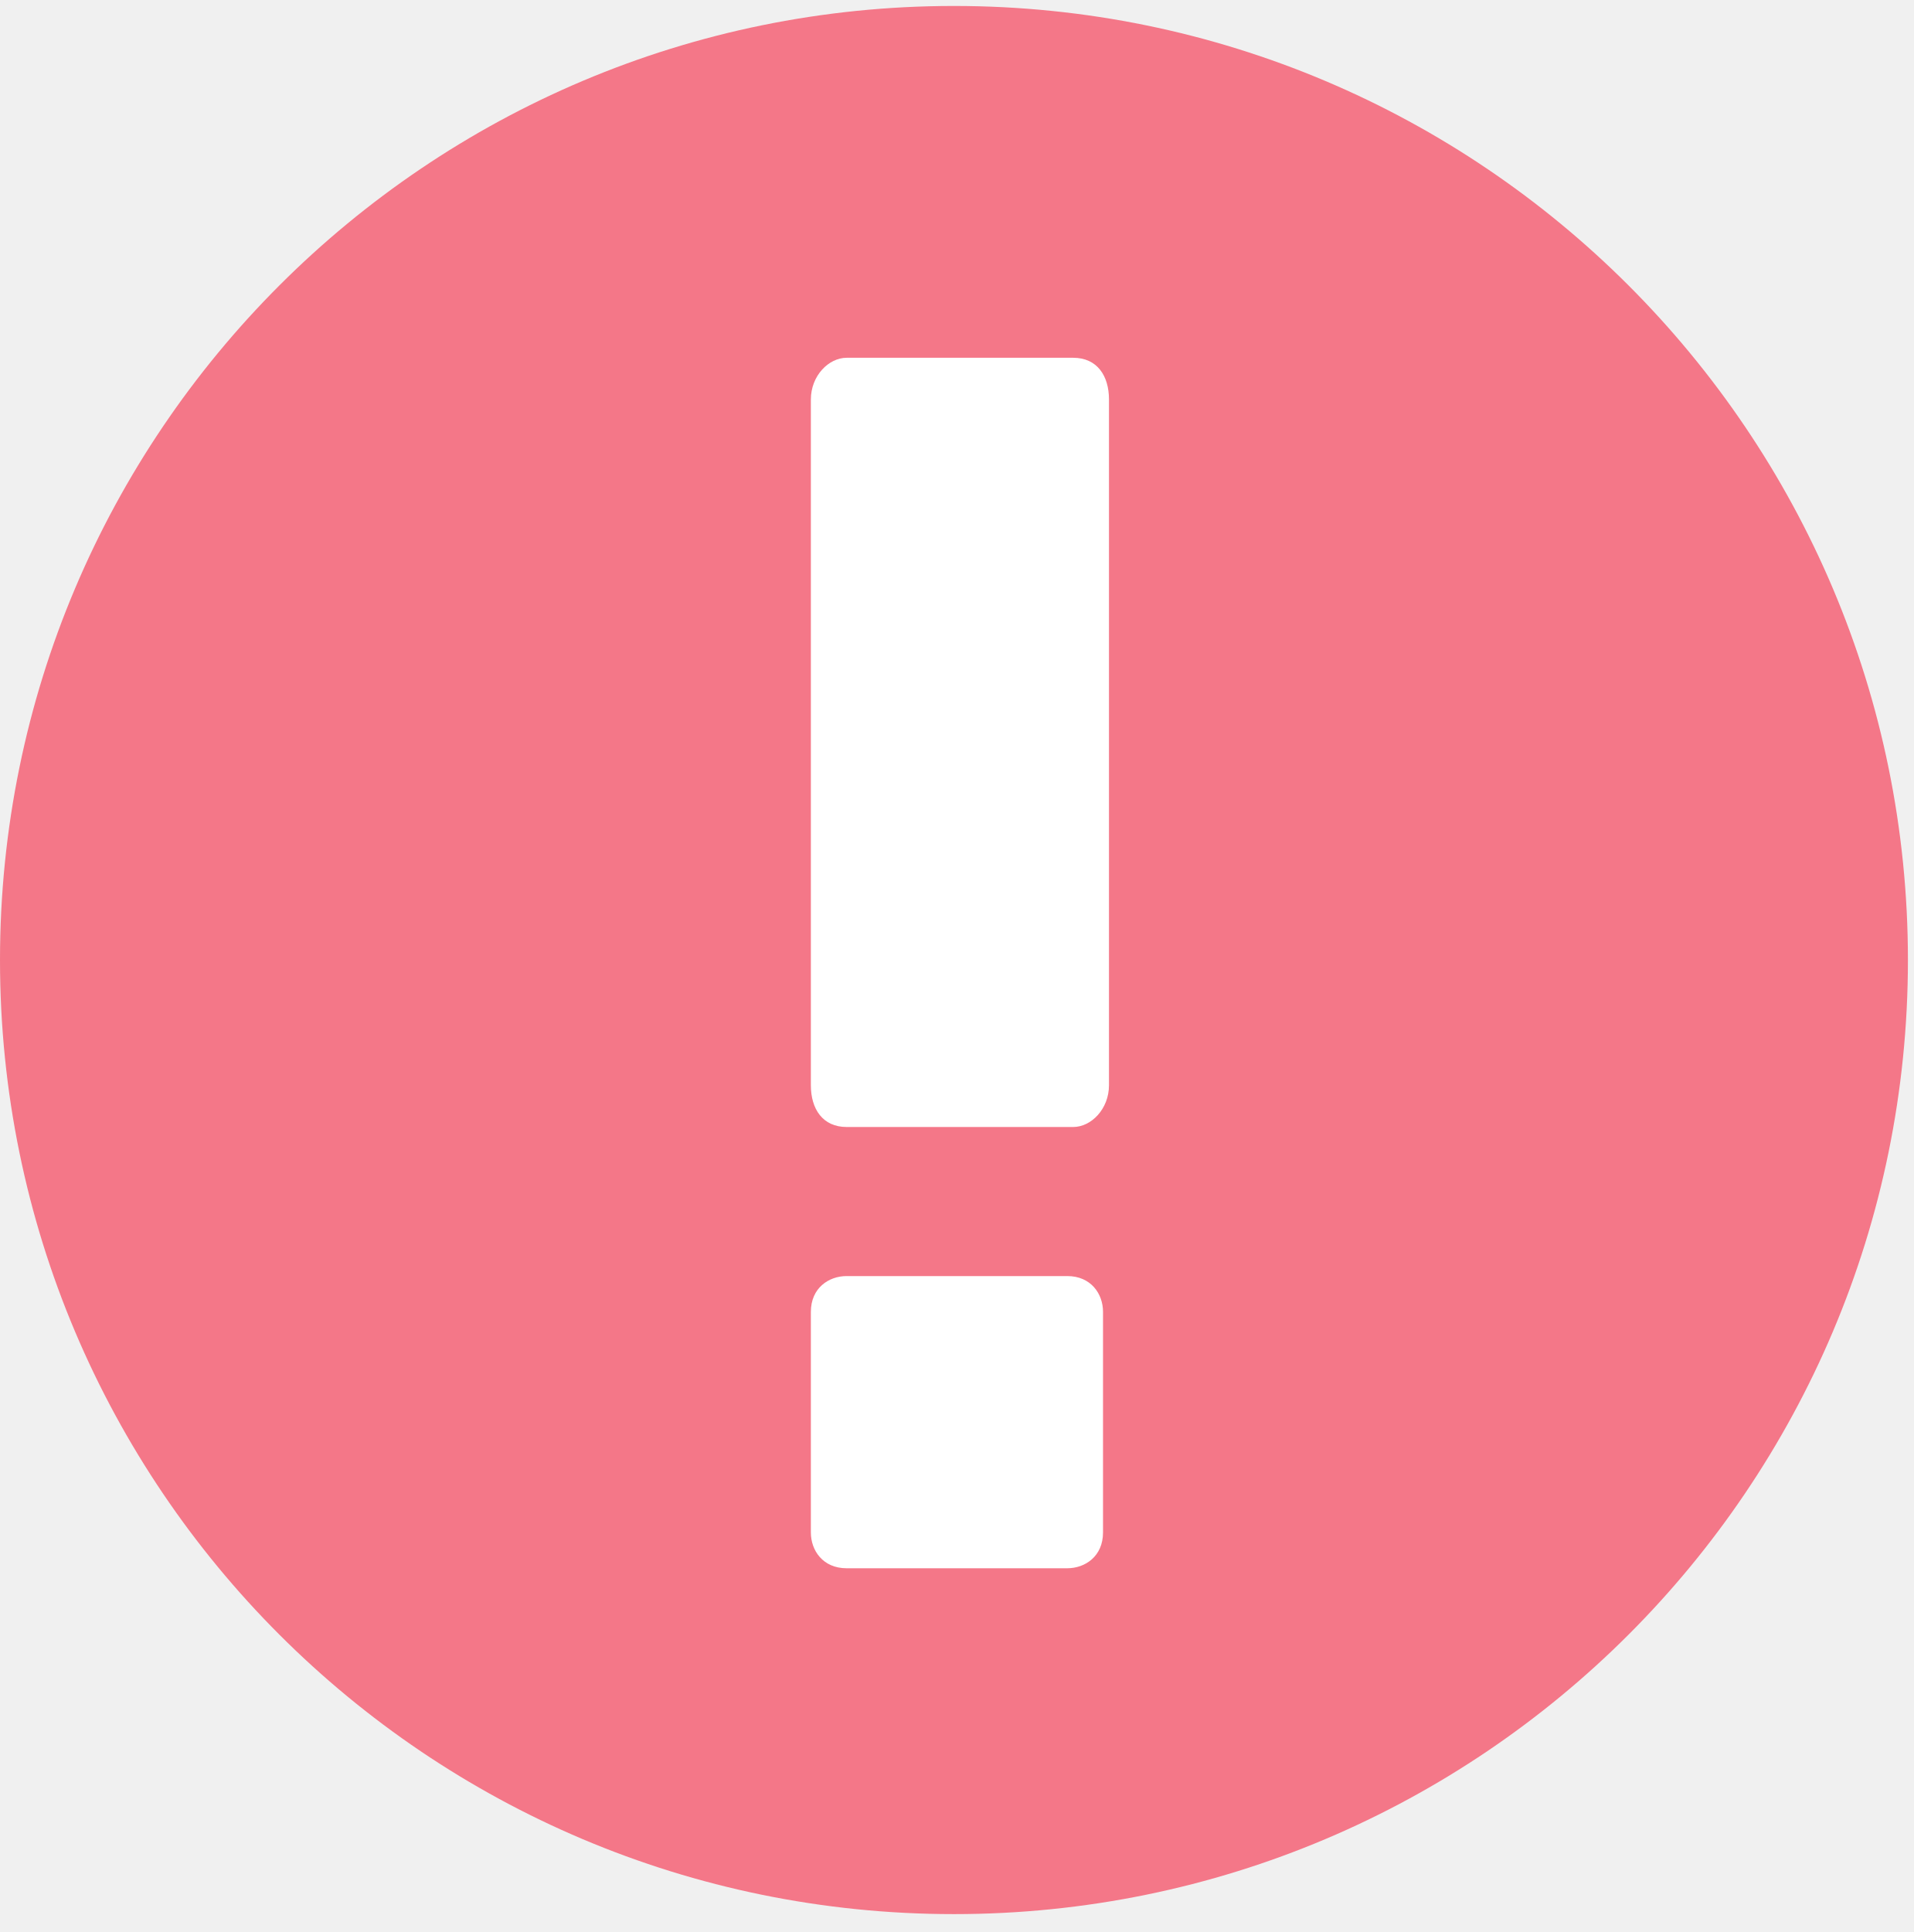
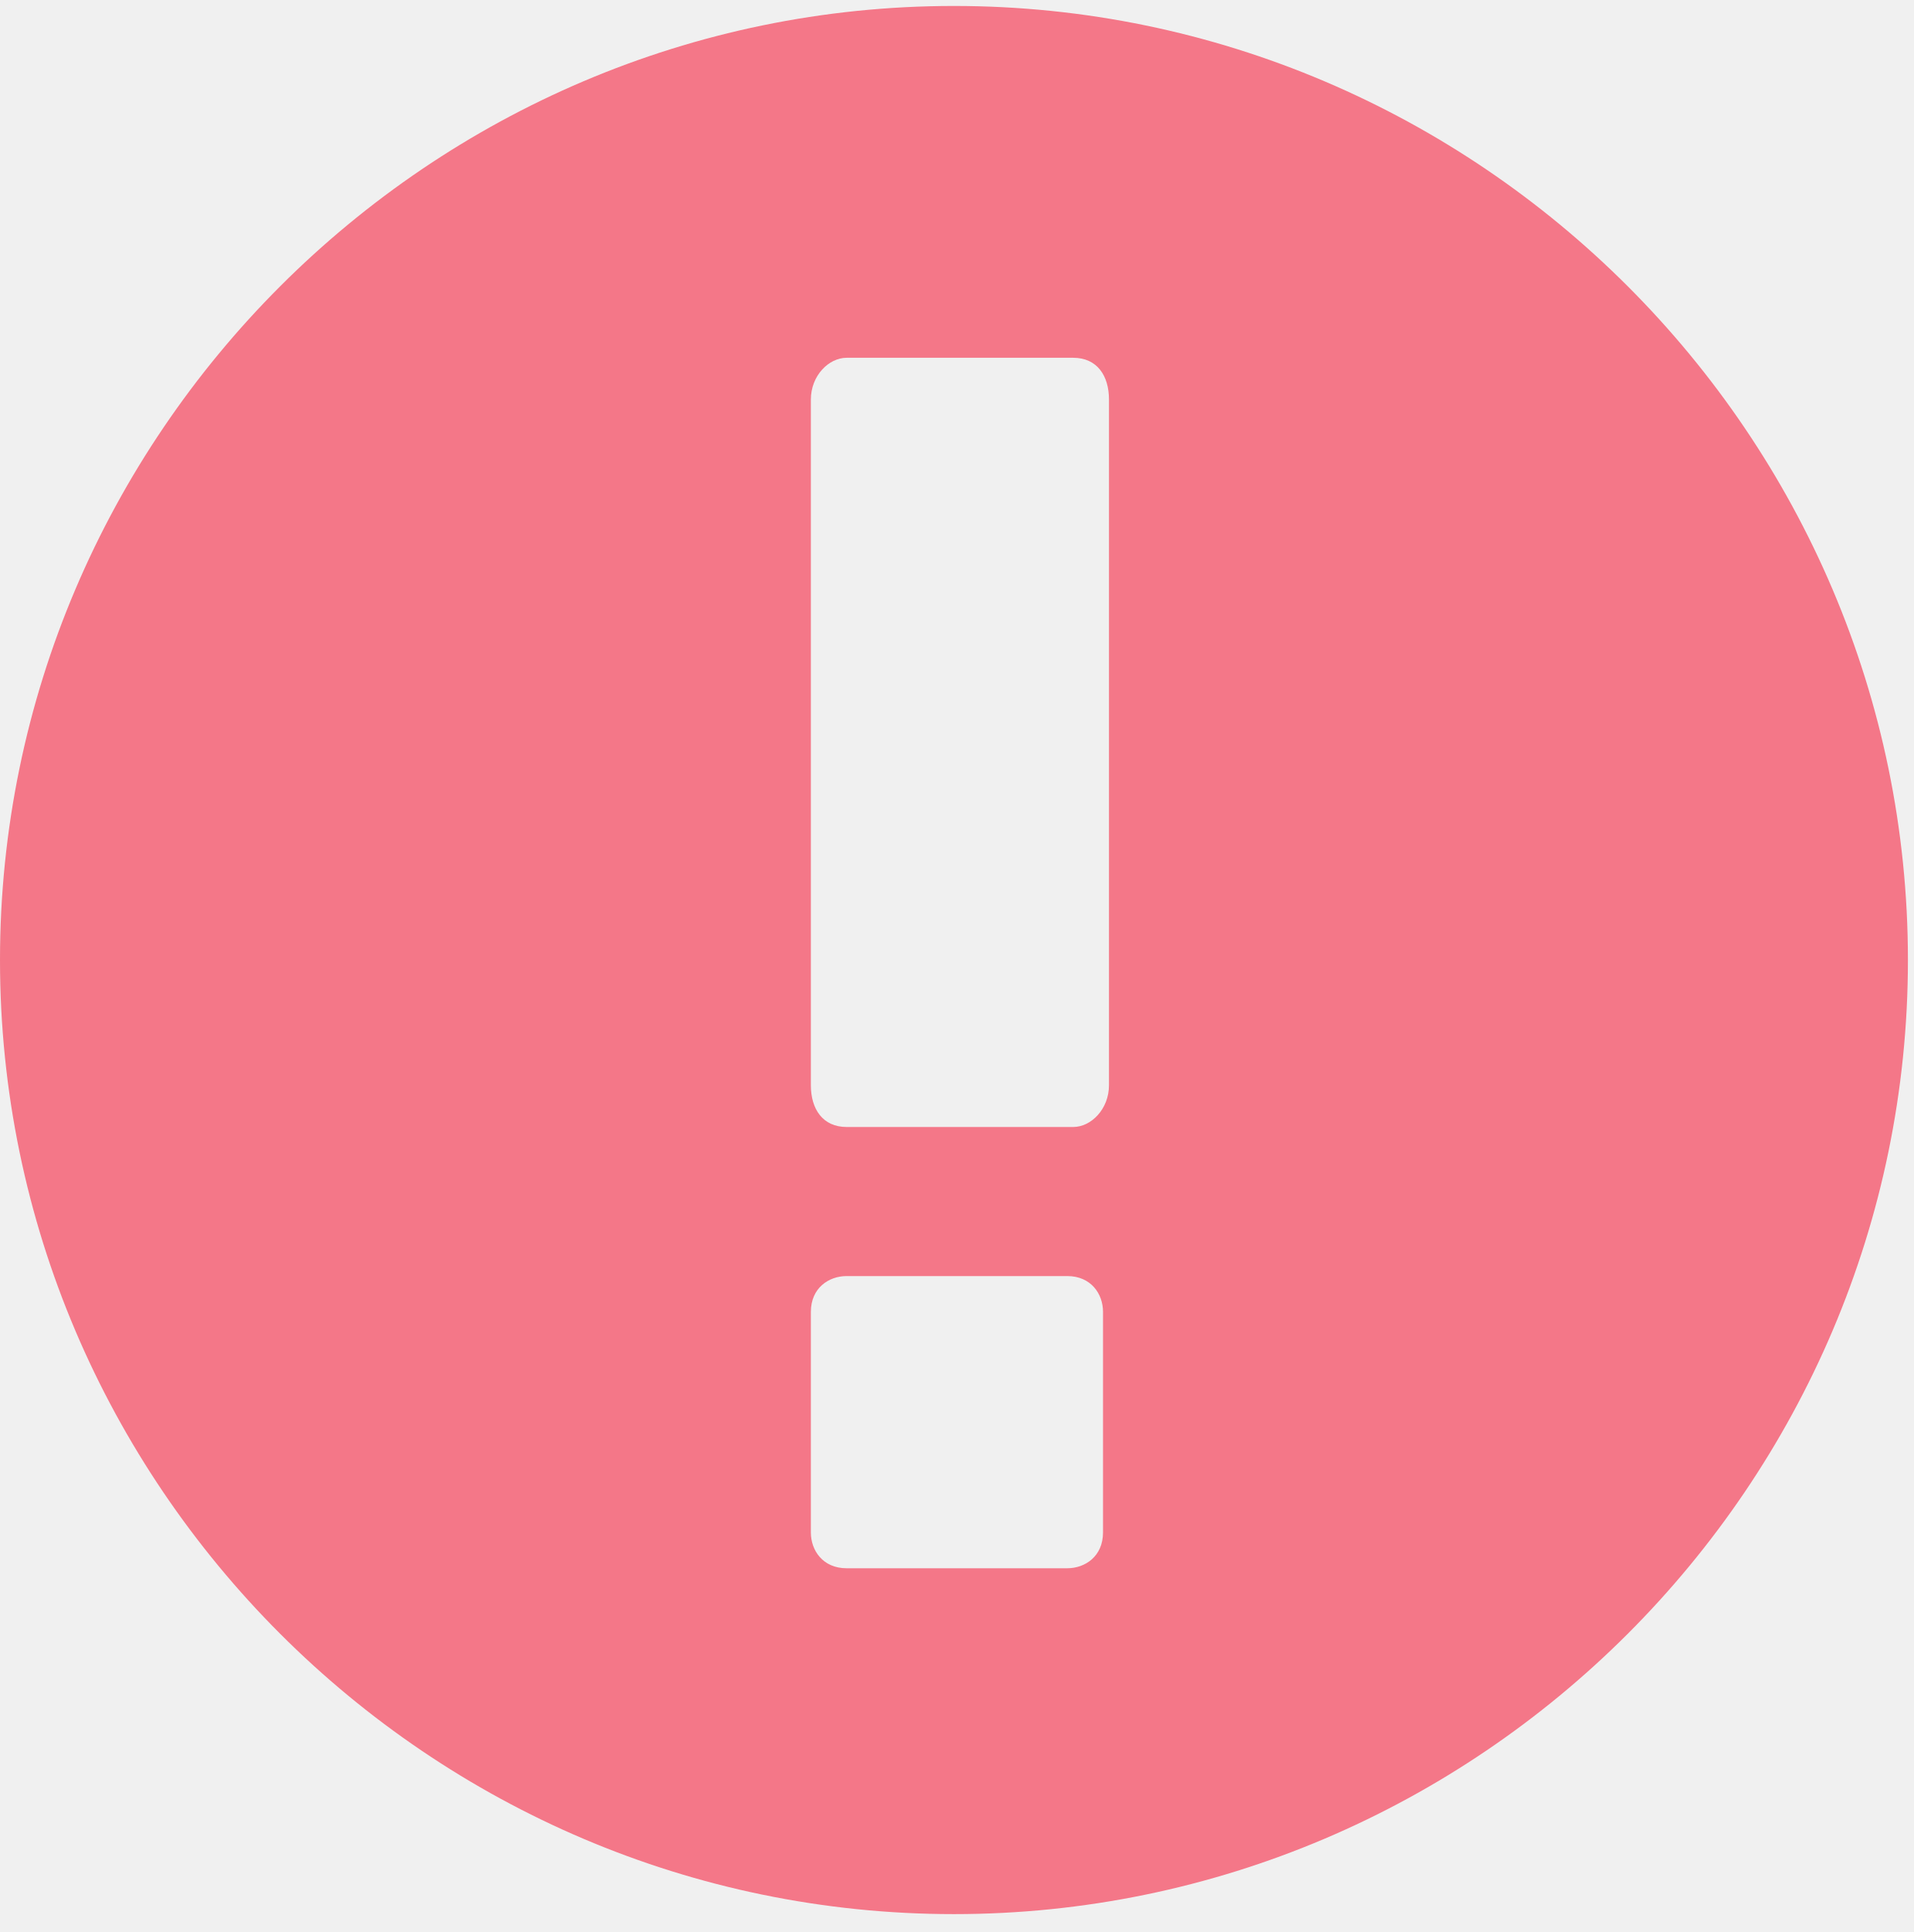
<svg xmlns="http://www.w3.org/2000/svg" version="1.1" id="Layer_1" x="0px" y="0px" viewBox="0 0 32.1 32.4" style="enable-background:new 0 0 32.1 32.4;" xml:space="preserve">
  <style type="text/css">
	.st0{fill:#F47788;}
- 	.st1{fill:#FFFFFF;}
</style>
-   <circle class="st0" cx="16" cy="16.1" r="16" />
-   <g>
-     <path class="st1" d="M18.5,25.7c0,0.4-0.3,0.6-0.6,0.6h-3.7c-0.4,0-0.6-0.3-0.6-0.6V22c0-0.4,0.3-0.6,0.6-0.6l3.7,0   c0.4,0,0.6,0.3,0.6,0.6V25.7z" />
-   </g>
-   <g>
-     <path class="st1" d="M18.6,18.2c0,0.4-0.3,0.7-0.6,0.7l-3.8,0c-0.4,0-0.6-0.3-0.6-0.7V6.7c0-0.4,0.3-0.7,0.6-0.7H18   c0.4,0,0.6,0.3,0.6,0.7C18.6,6.7,18.6,18.2,18.6,18.2z" />
-   </g>
+   <path class="st0" d="M16,0.1c-8.8,0-16,7.2-16,16s7.2,16,16,16s16-7.2,16-16S24.8,0.1,16,0.1z M18.5,25.7c0,0.4-0.3,0.6-0.6,0.6  h-3.7c-0.4,0-0.6-0.3-0.6-0.6V22c0-0.4,0.3-0.6,0.6-0.6h3.7c0.4,0,0.6,0.3,0.6,0.6V25.7z M18.6,18.2c0,0.4-0.3,0.7-0.6,0.7h-3.8  c-0.4,0-0.6-0.3-0.6-0.7V6.7c0-0.4,0.3-0.7,0.6-0.7H18c0.4,0,0.6,0.3,0.6,0.7V18.2z" />
</svg>
